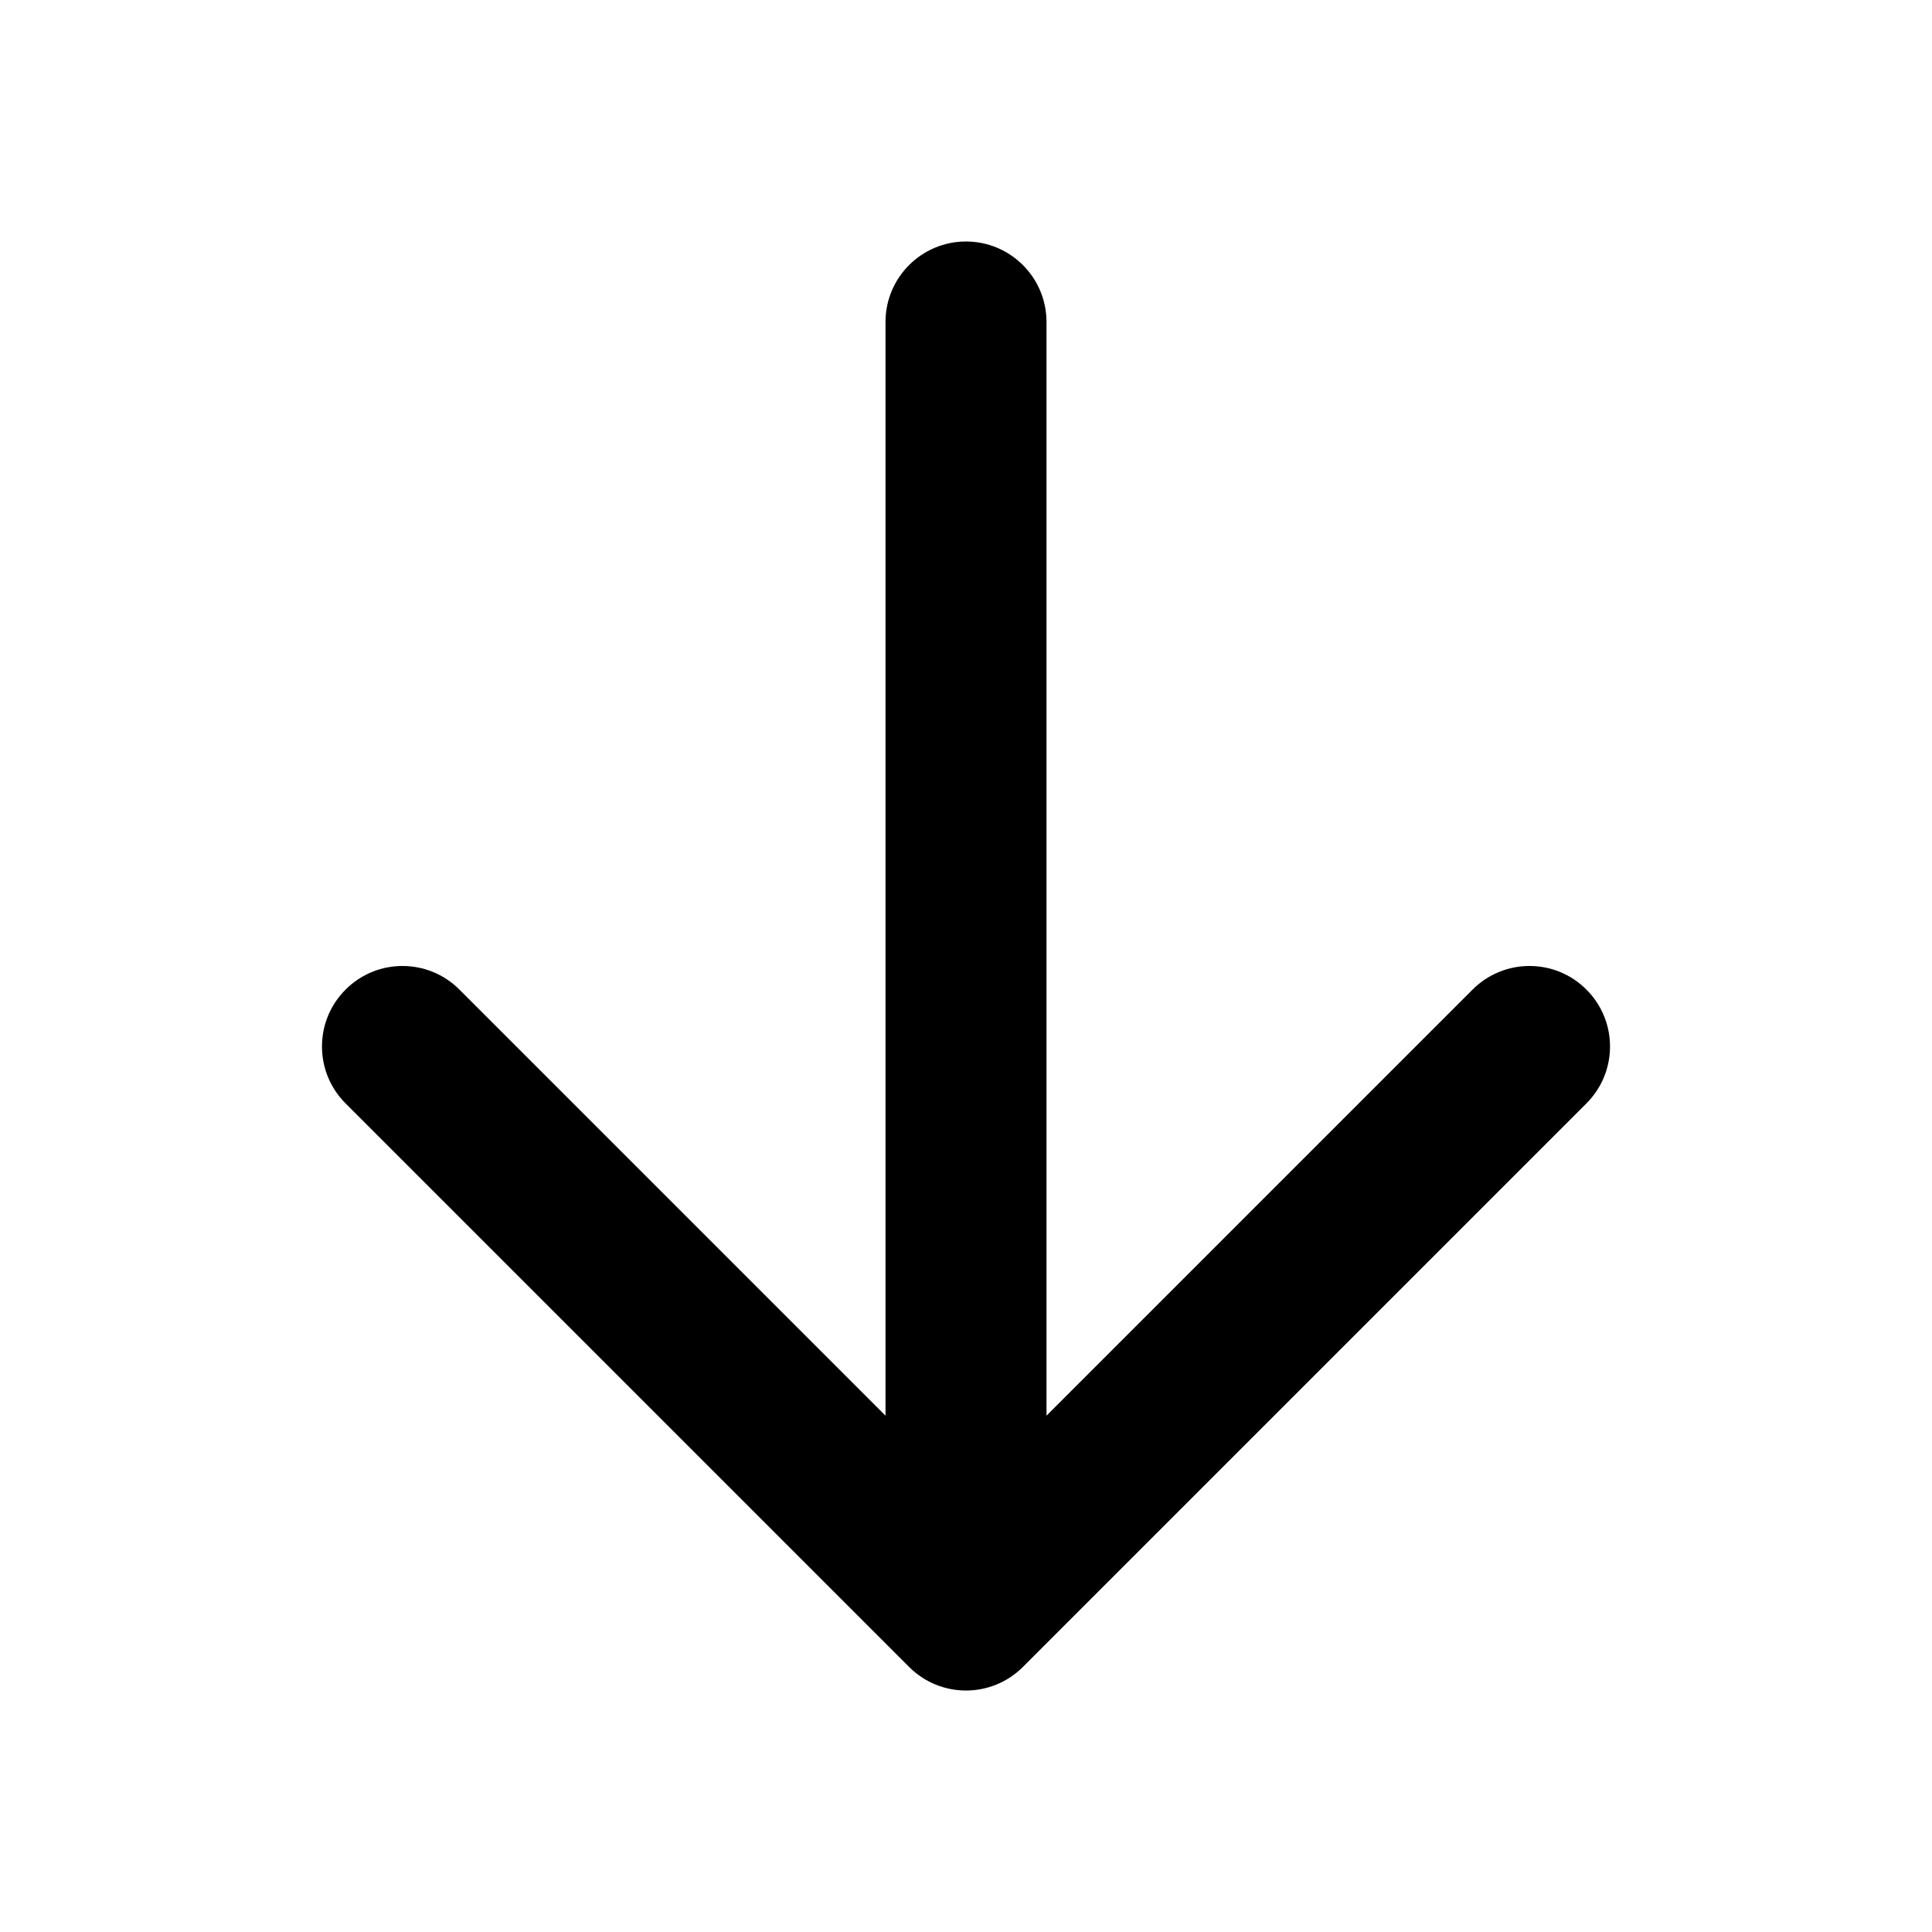
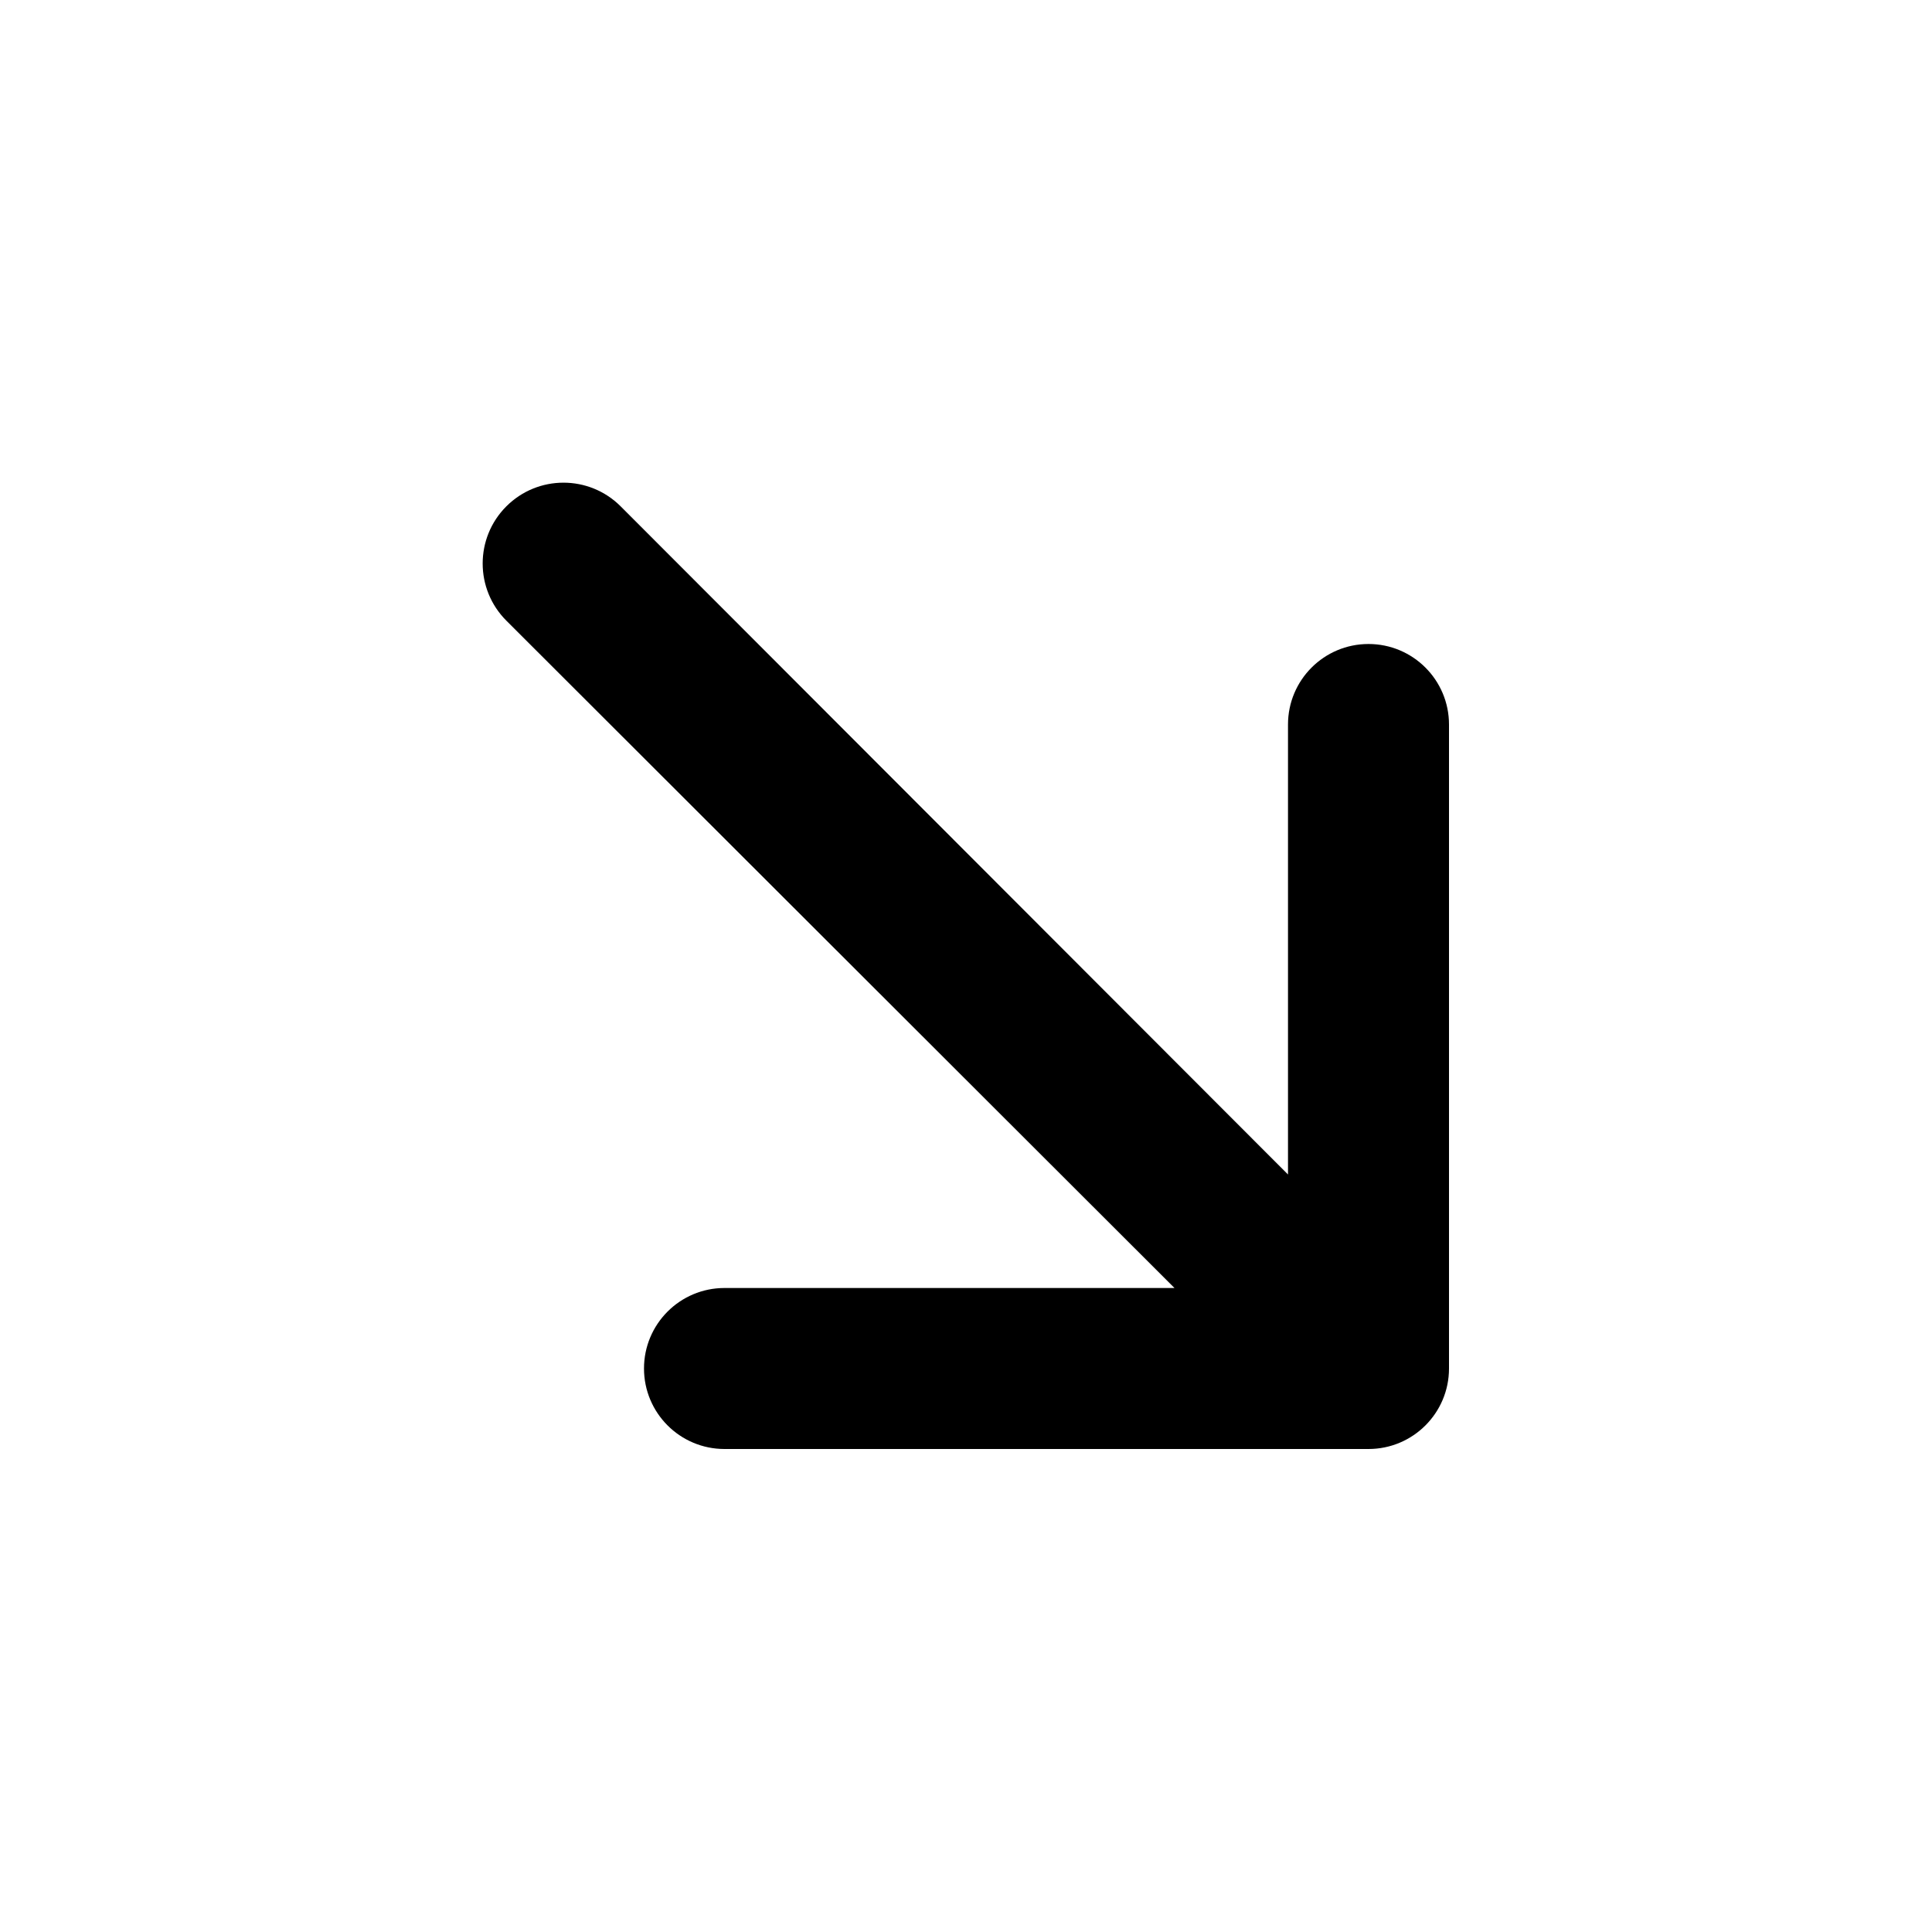
- <svg xmlns="http://www.w3.org/2000/svg" width="117" height="117" viewBox="0 0 24 24" fill="none">
-   <path fill-rule="evenodd" clip-rule="evenodd" d="M12 3C12.552 3 13 3.448 13 4V17.586L18.293 12.293C18.683 11.902 19.317 11.902 19.707 12.293C20.098 12.683 20.098 13.317 19.707 13.707L12.707 20.707C12.317 21.098 11.683 21.098 11.293 20.707L4.293 13.707C3.902 13.317 3.902 12.683 4.293 12.293C4.683 11.902 5.317 11.902 5.707 12.293L11 17.586V4C11 3.448 11.448 3 12 3Z" fill="#000000" />
+ <svg xmlns="http://www.w3.org/2000/svg" fill="#000000" width="117" height="117" viewBox="0 0 24 24">
+   <g data-name="Layer 2">
+     <g data-name="diagonal-arrow-right-down">
+       <rect width="24" height="24" transform="rotate(-90 12 12)" opacity="0" />
+       <path d="M17 8a1 1 0 0 0-1 1v5.59l-8.29-8.3a1 1 0 0 0-1.42 1.42l8.3 8.29H9a1 1 0 0 0 0 2h8a1 1 0 0 0 1-1V9a1 1 0 0 0-1-1z" />
+     </g>
+   </g>
</svg>
